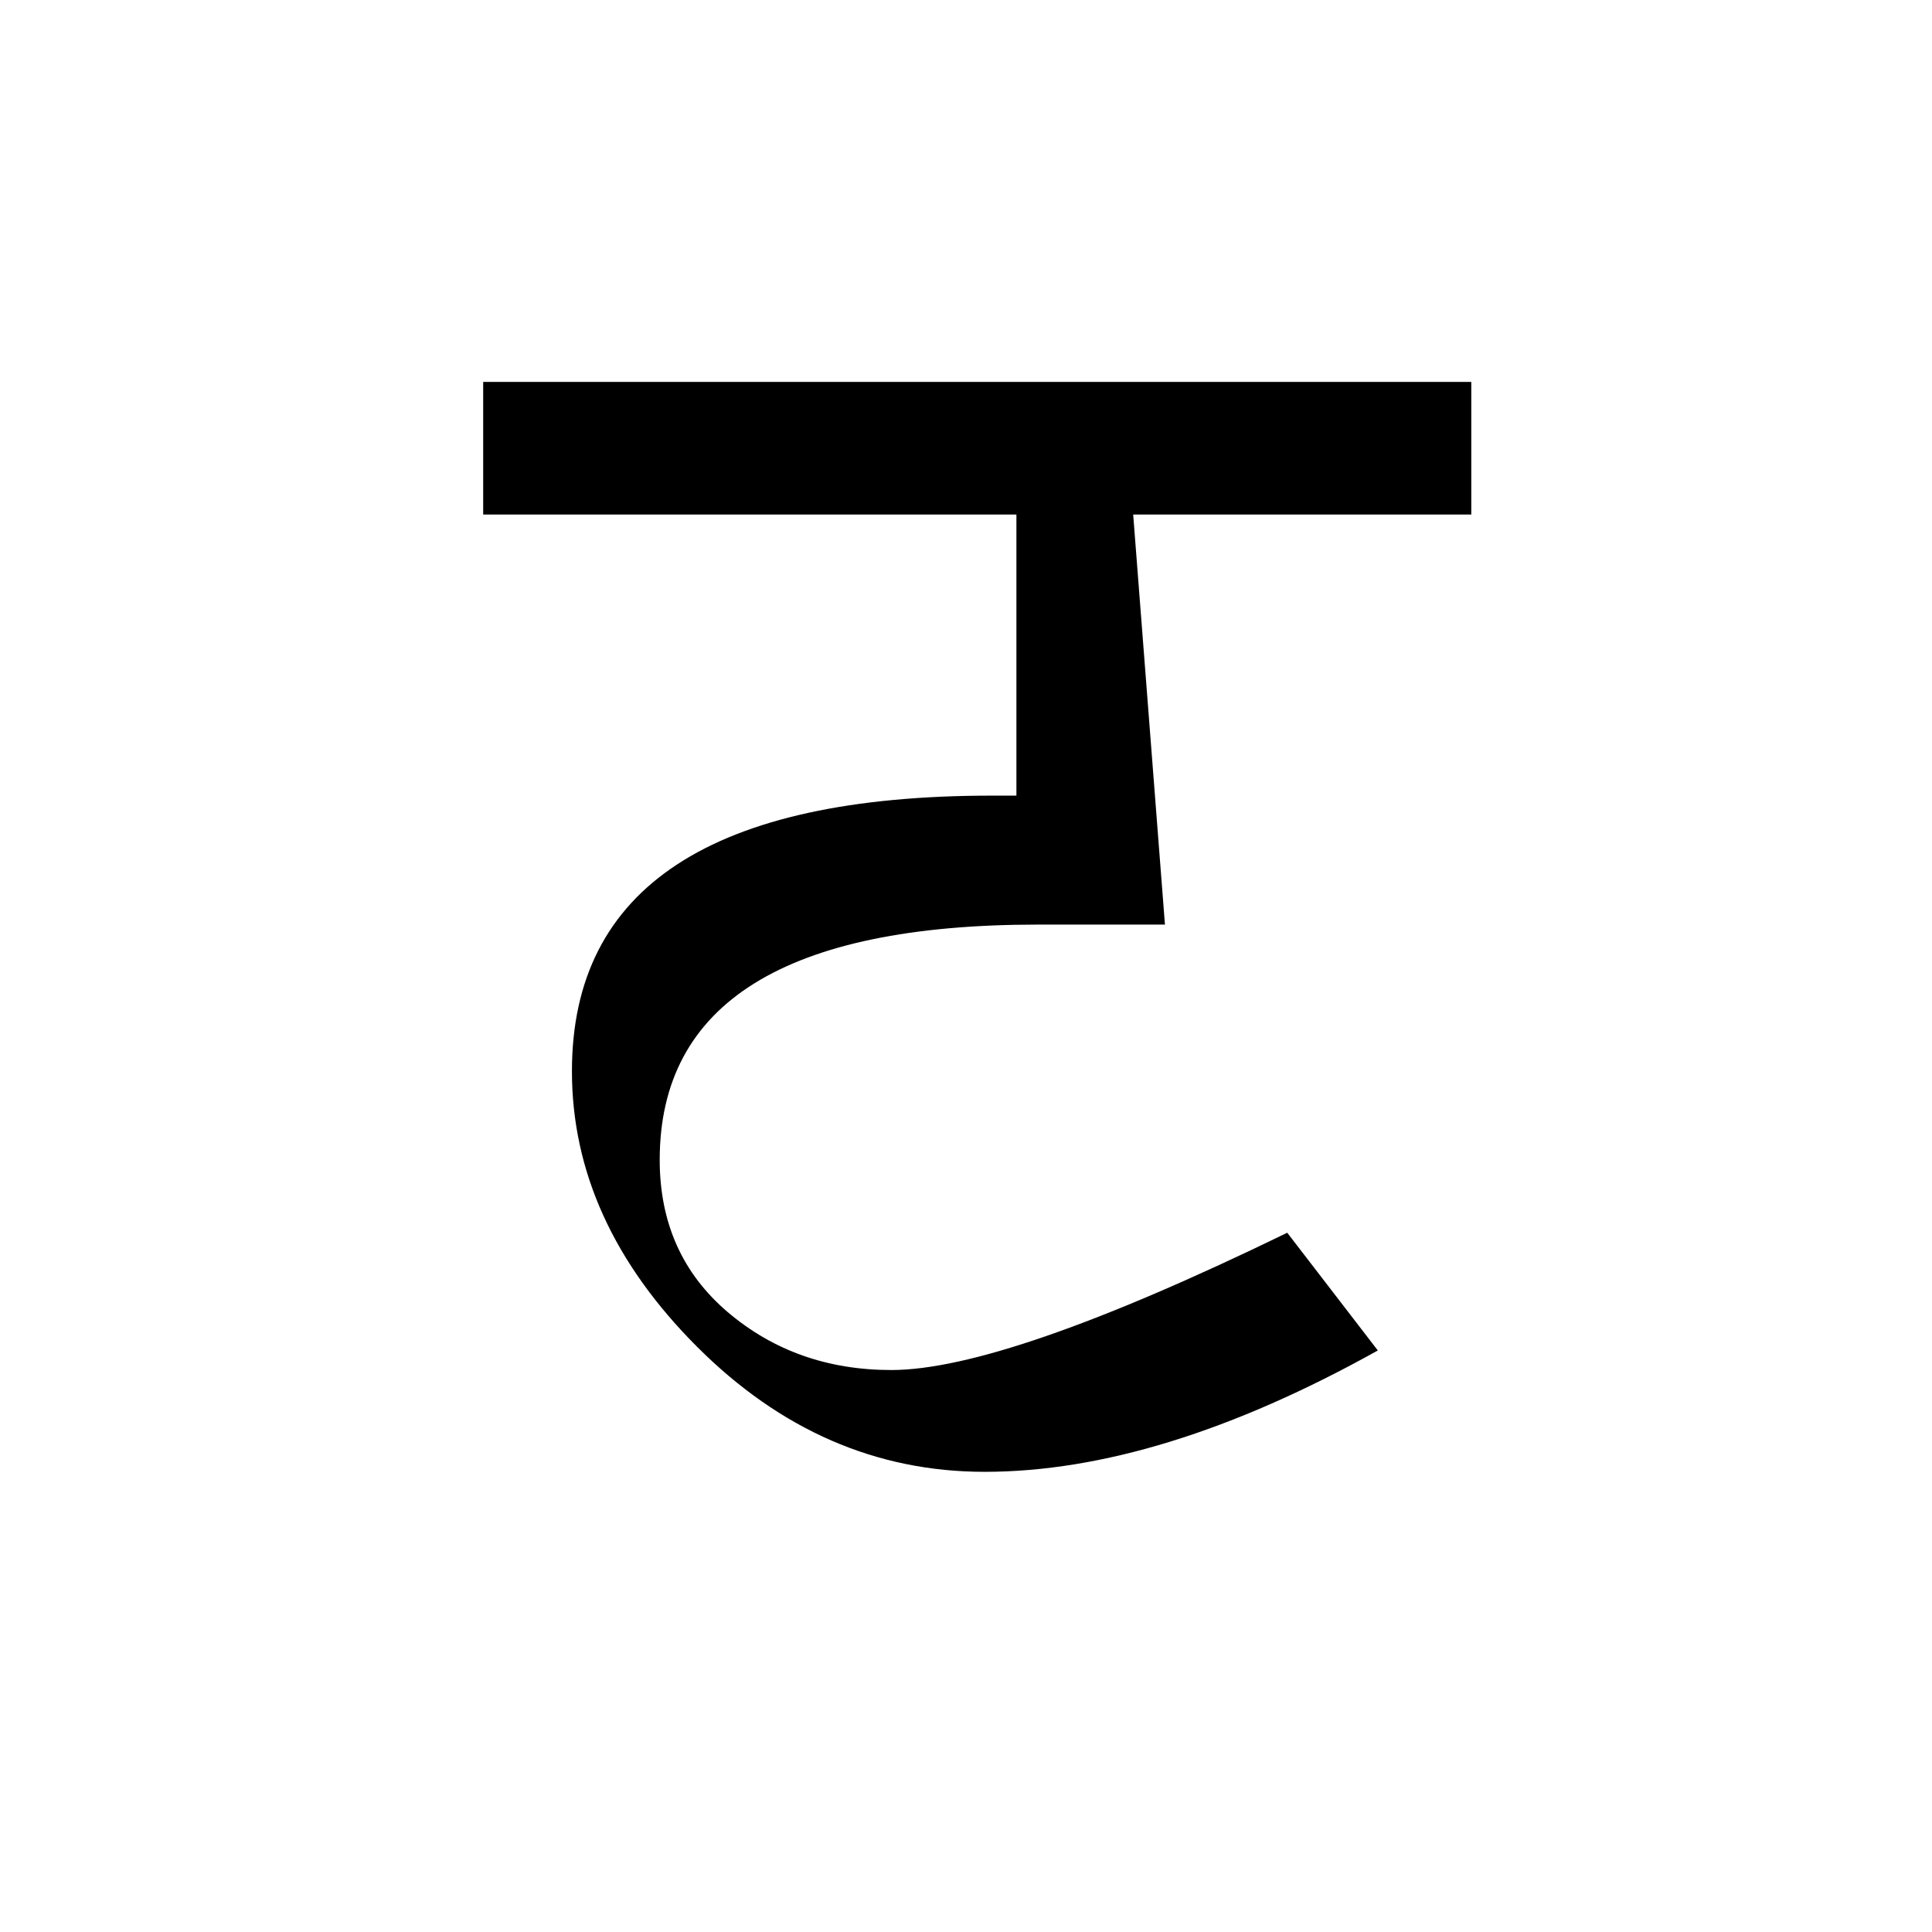
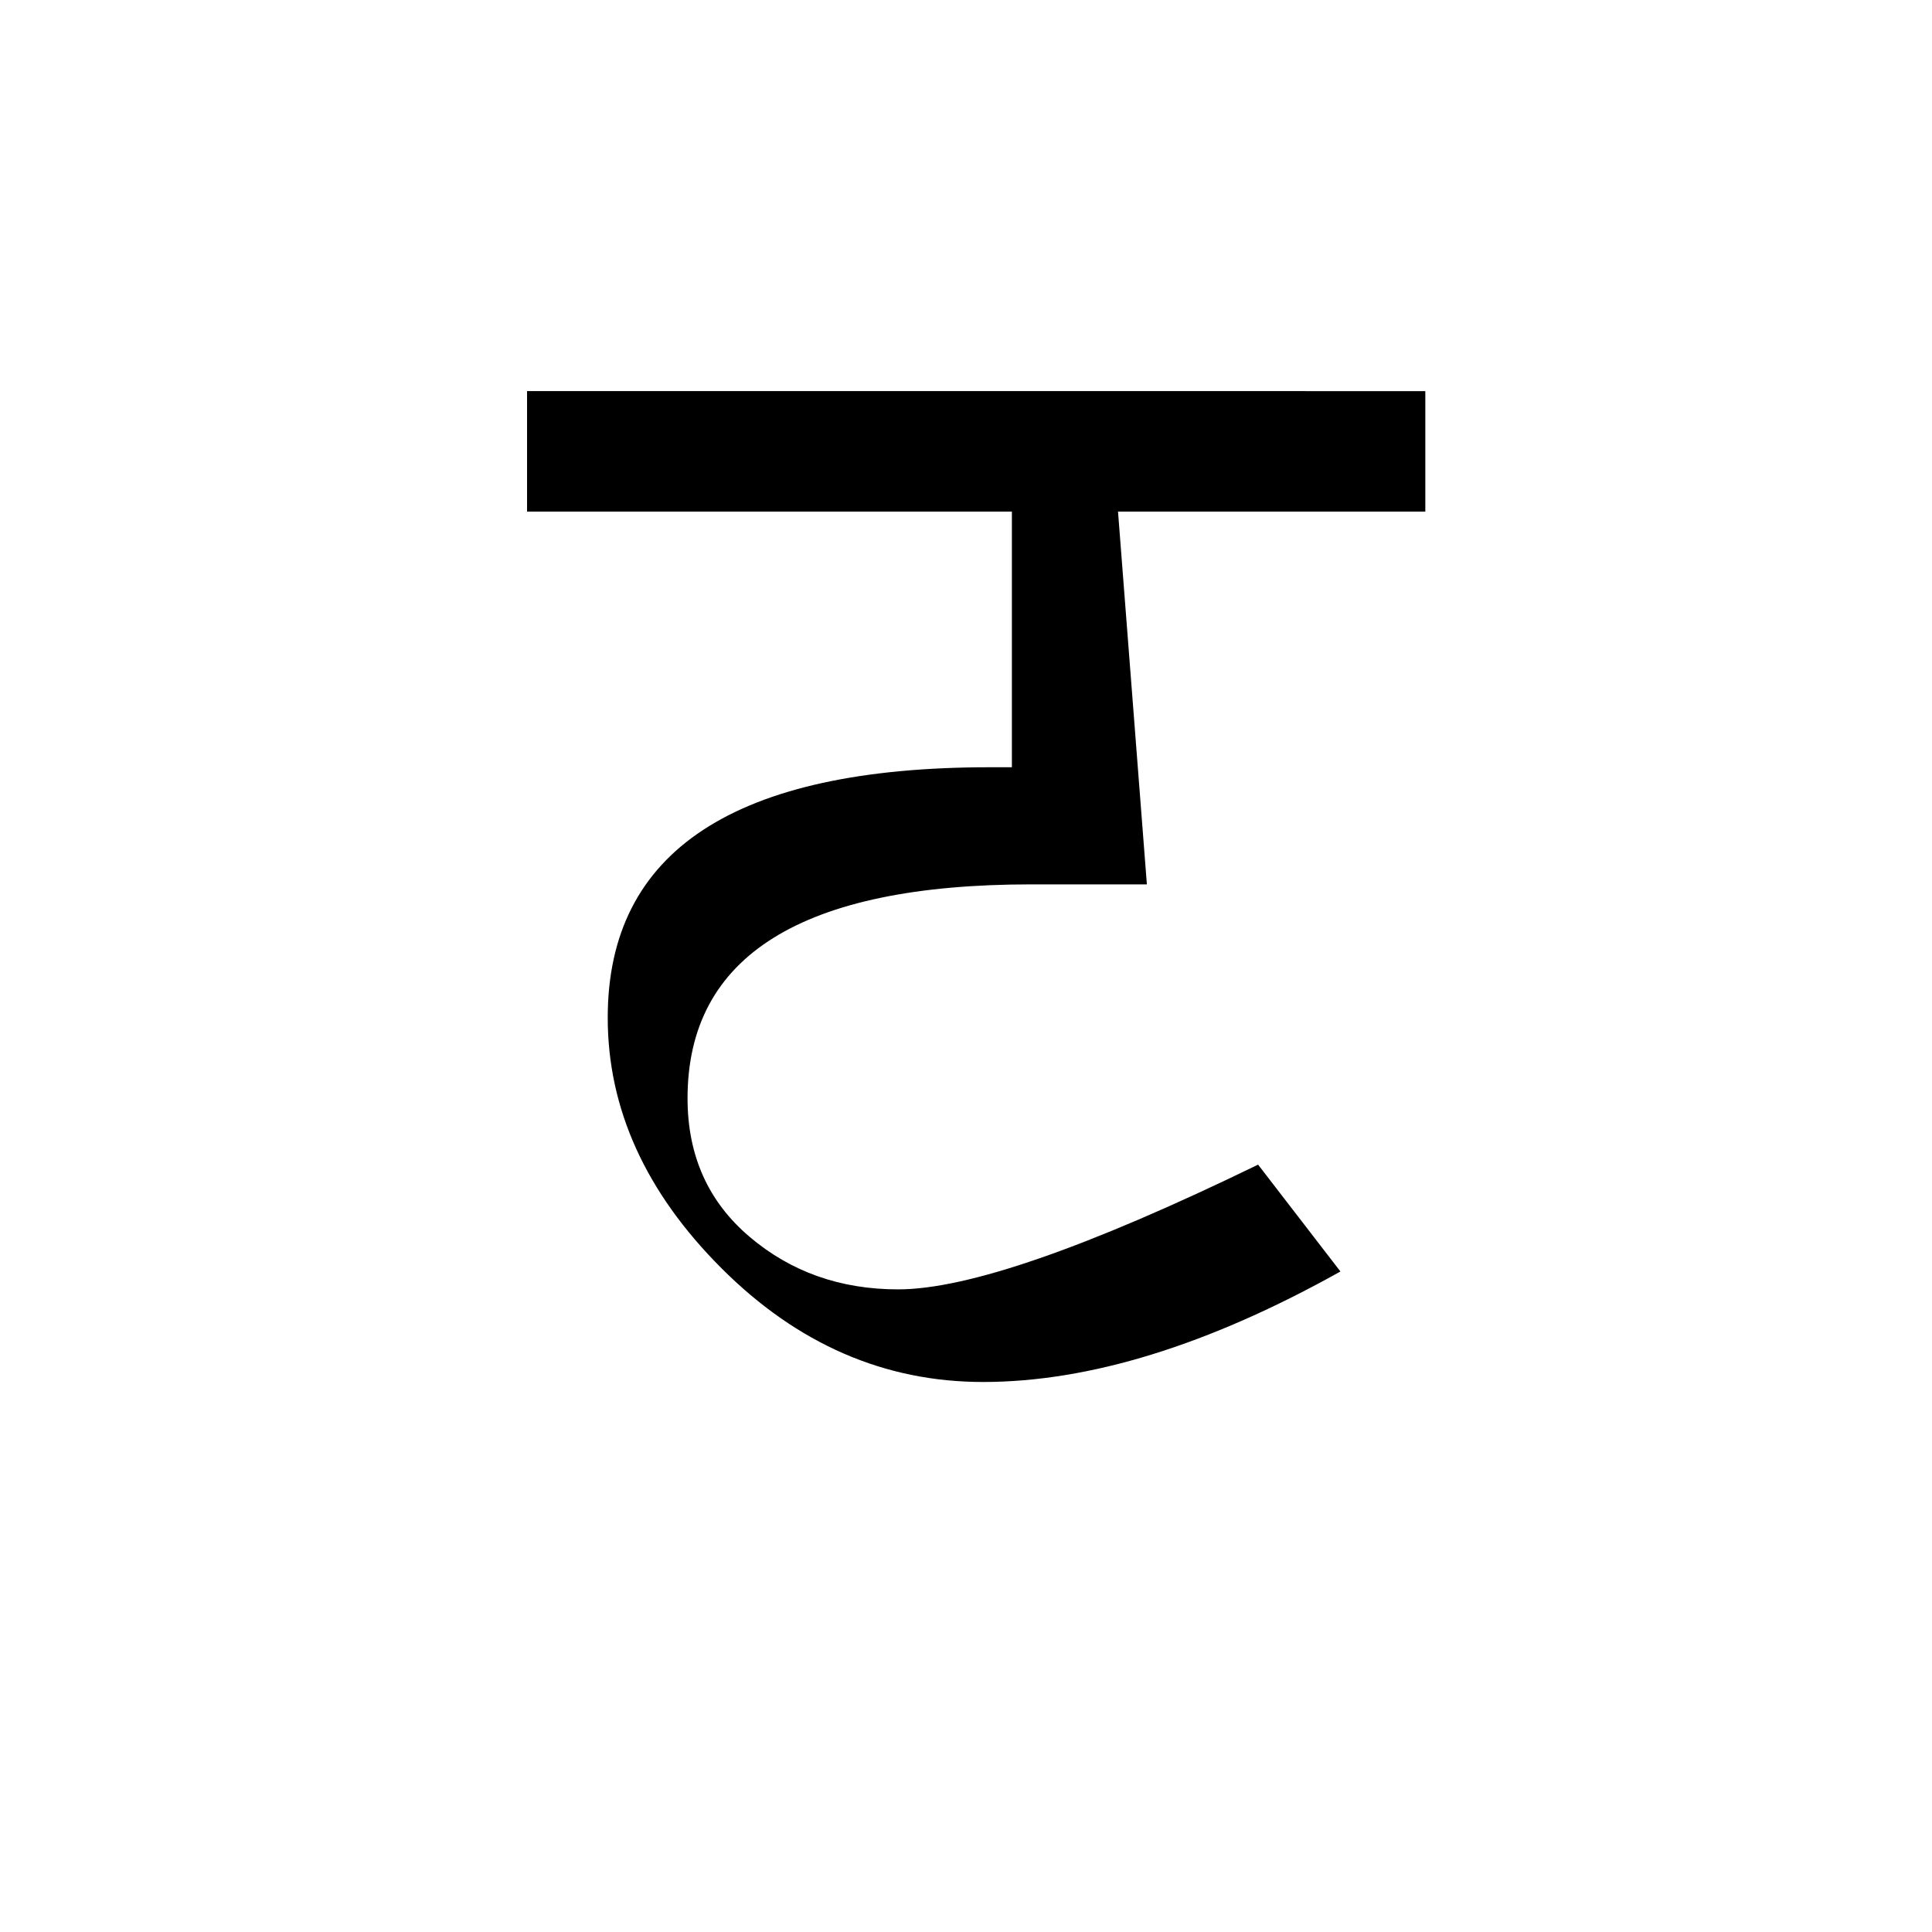
<svg xmlns="http://www.w3.org/2000/svg" xmlns:xlink="http://www.w3.org/1999/xlink" width="250px" height="250px" viewBox="0 0 250 250" y="0px" x="0px" enable-background="new 0 0 250 250">
  <defs>
    <symbol overflow="visible" id="de409a0ea">
-       <path d="M127.5-150.578v17.156H83.75l4.11 53.063H71.421c-32.625 0-48.938 10.152-48.938 30.453 0 8.136 2.938 14.703 8.813 19.703 5.883 4.992 12.937 7.484 21.156 7.484 9.82 0 26.899-5.922 51.234-17.765l11.72 15.234C96.632-14.781 79.675-9.547 64.53-9.547c-14.023 0-26.43-5.394-37.219-16.187C16.52-36.535 11.125-48.422 11.125-61.391c0-23.77 18.125-35.656 54.375-35.656h3.14v-36.375h-69v-17.156zm0 0" />
+       <path d="M115.906-136.89v15.593H76.141l3.734 48.234H64.922c-29.656 0-44.484 9.231-44.484 27.688 0 7.398 2.671 13.367 8.015 17.906 5.344 4.543 11.754 6.813 19.235 6.813 8.925 0 24.453-5.38 46.578-16.14l10.656 13.827c-17.063 9.532-32.48 14.297-46.25 14.297-12.75 0-24.031-4.906-33.844-14.719C15.016-33.21 10.11-44.02 10.11-55.813c0-21.601 16.477-32.406 49.438-32.406h2.86v-33.078H-.329v-15.594zm0 0" />
    </symbol>
  </defs>
-   <use xlink:href="#de409a0ea" x="62.883" y="200" />
+   <use xlink:href="#de409a0ea" x="68.53" y="187.5" />
</svg>
